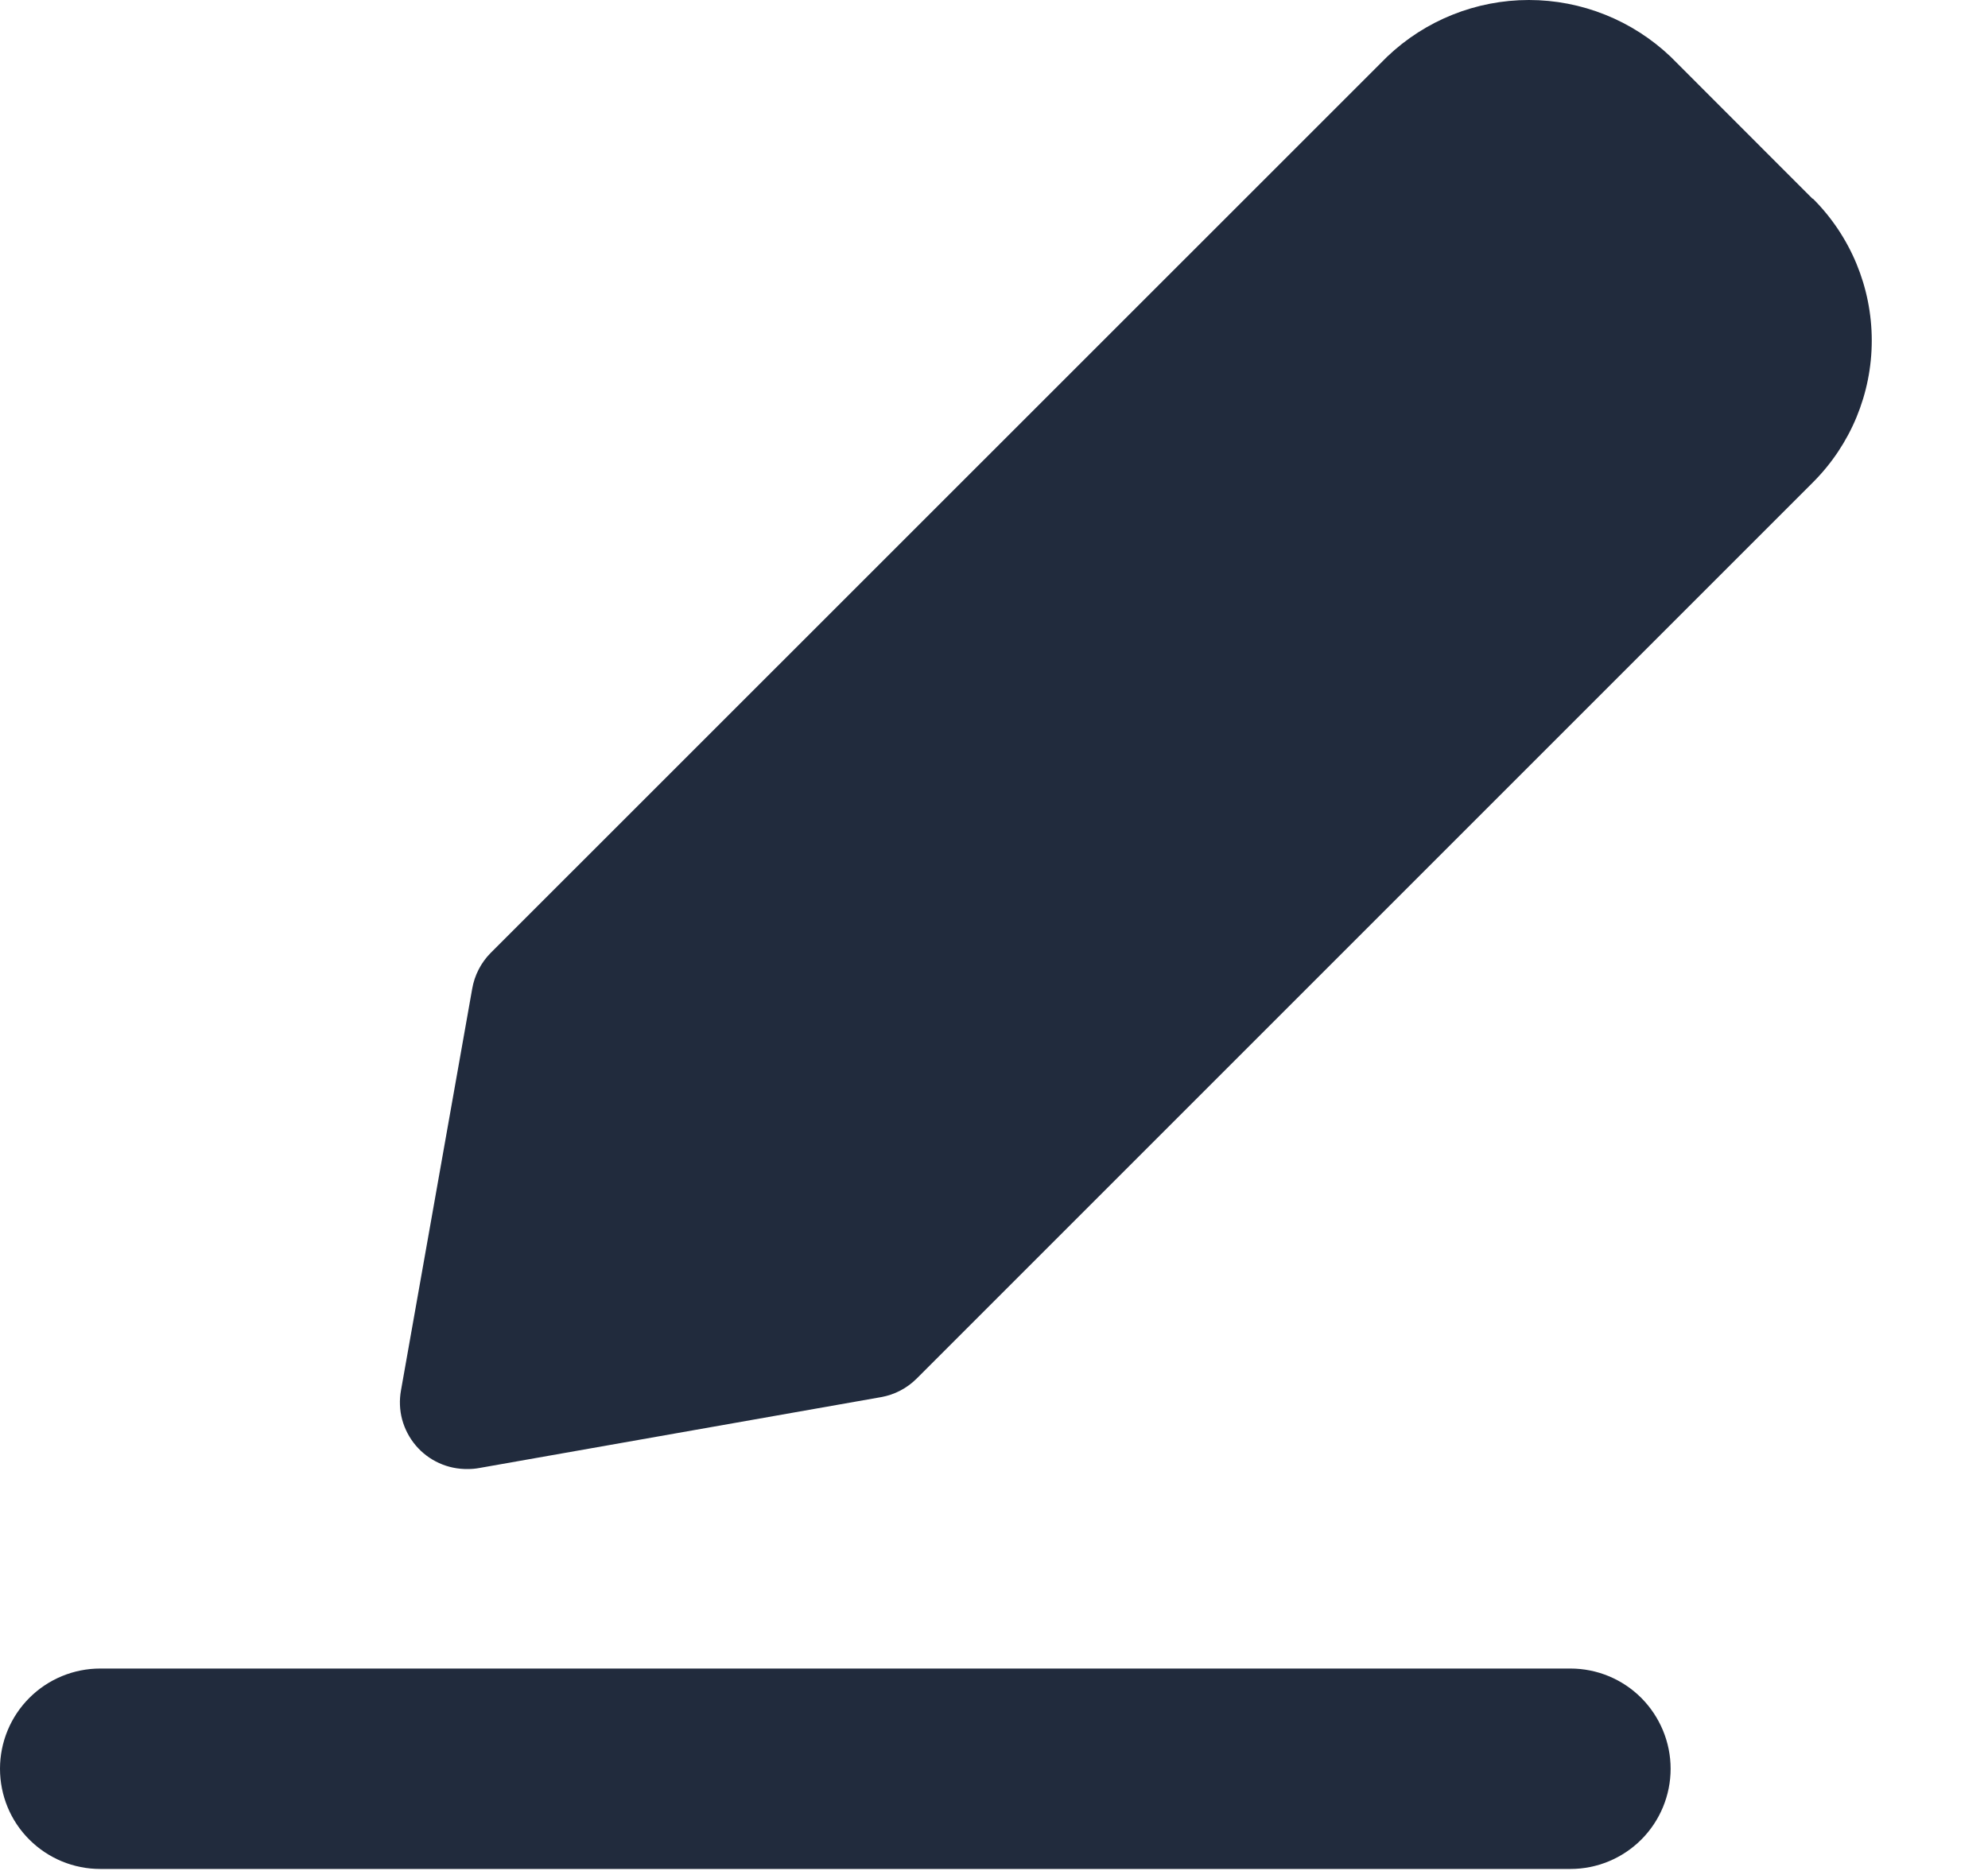
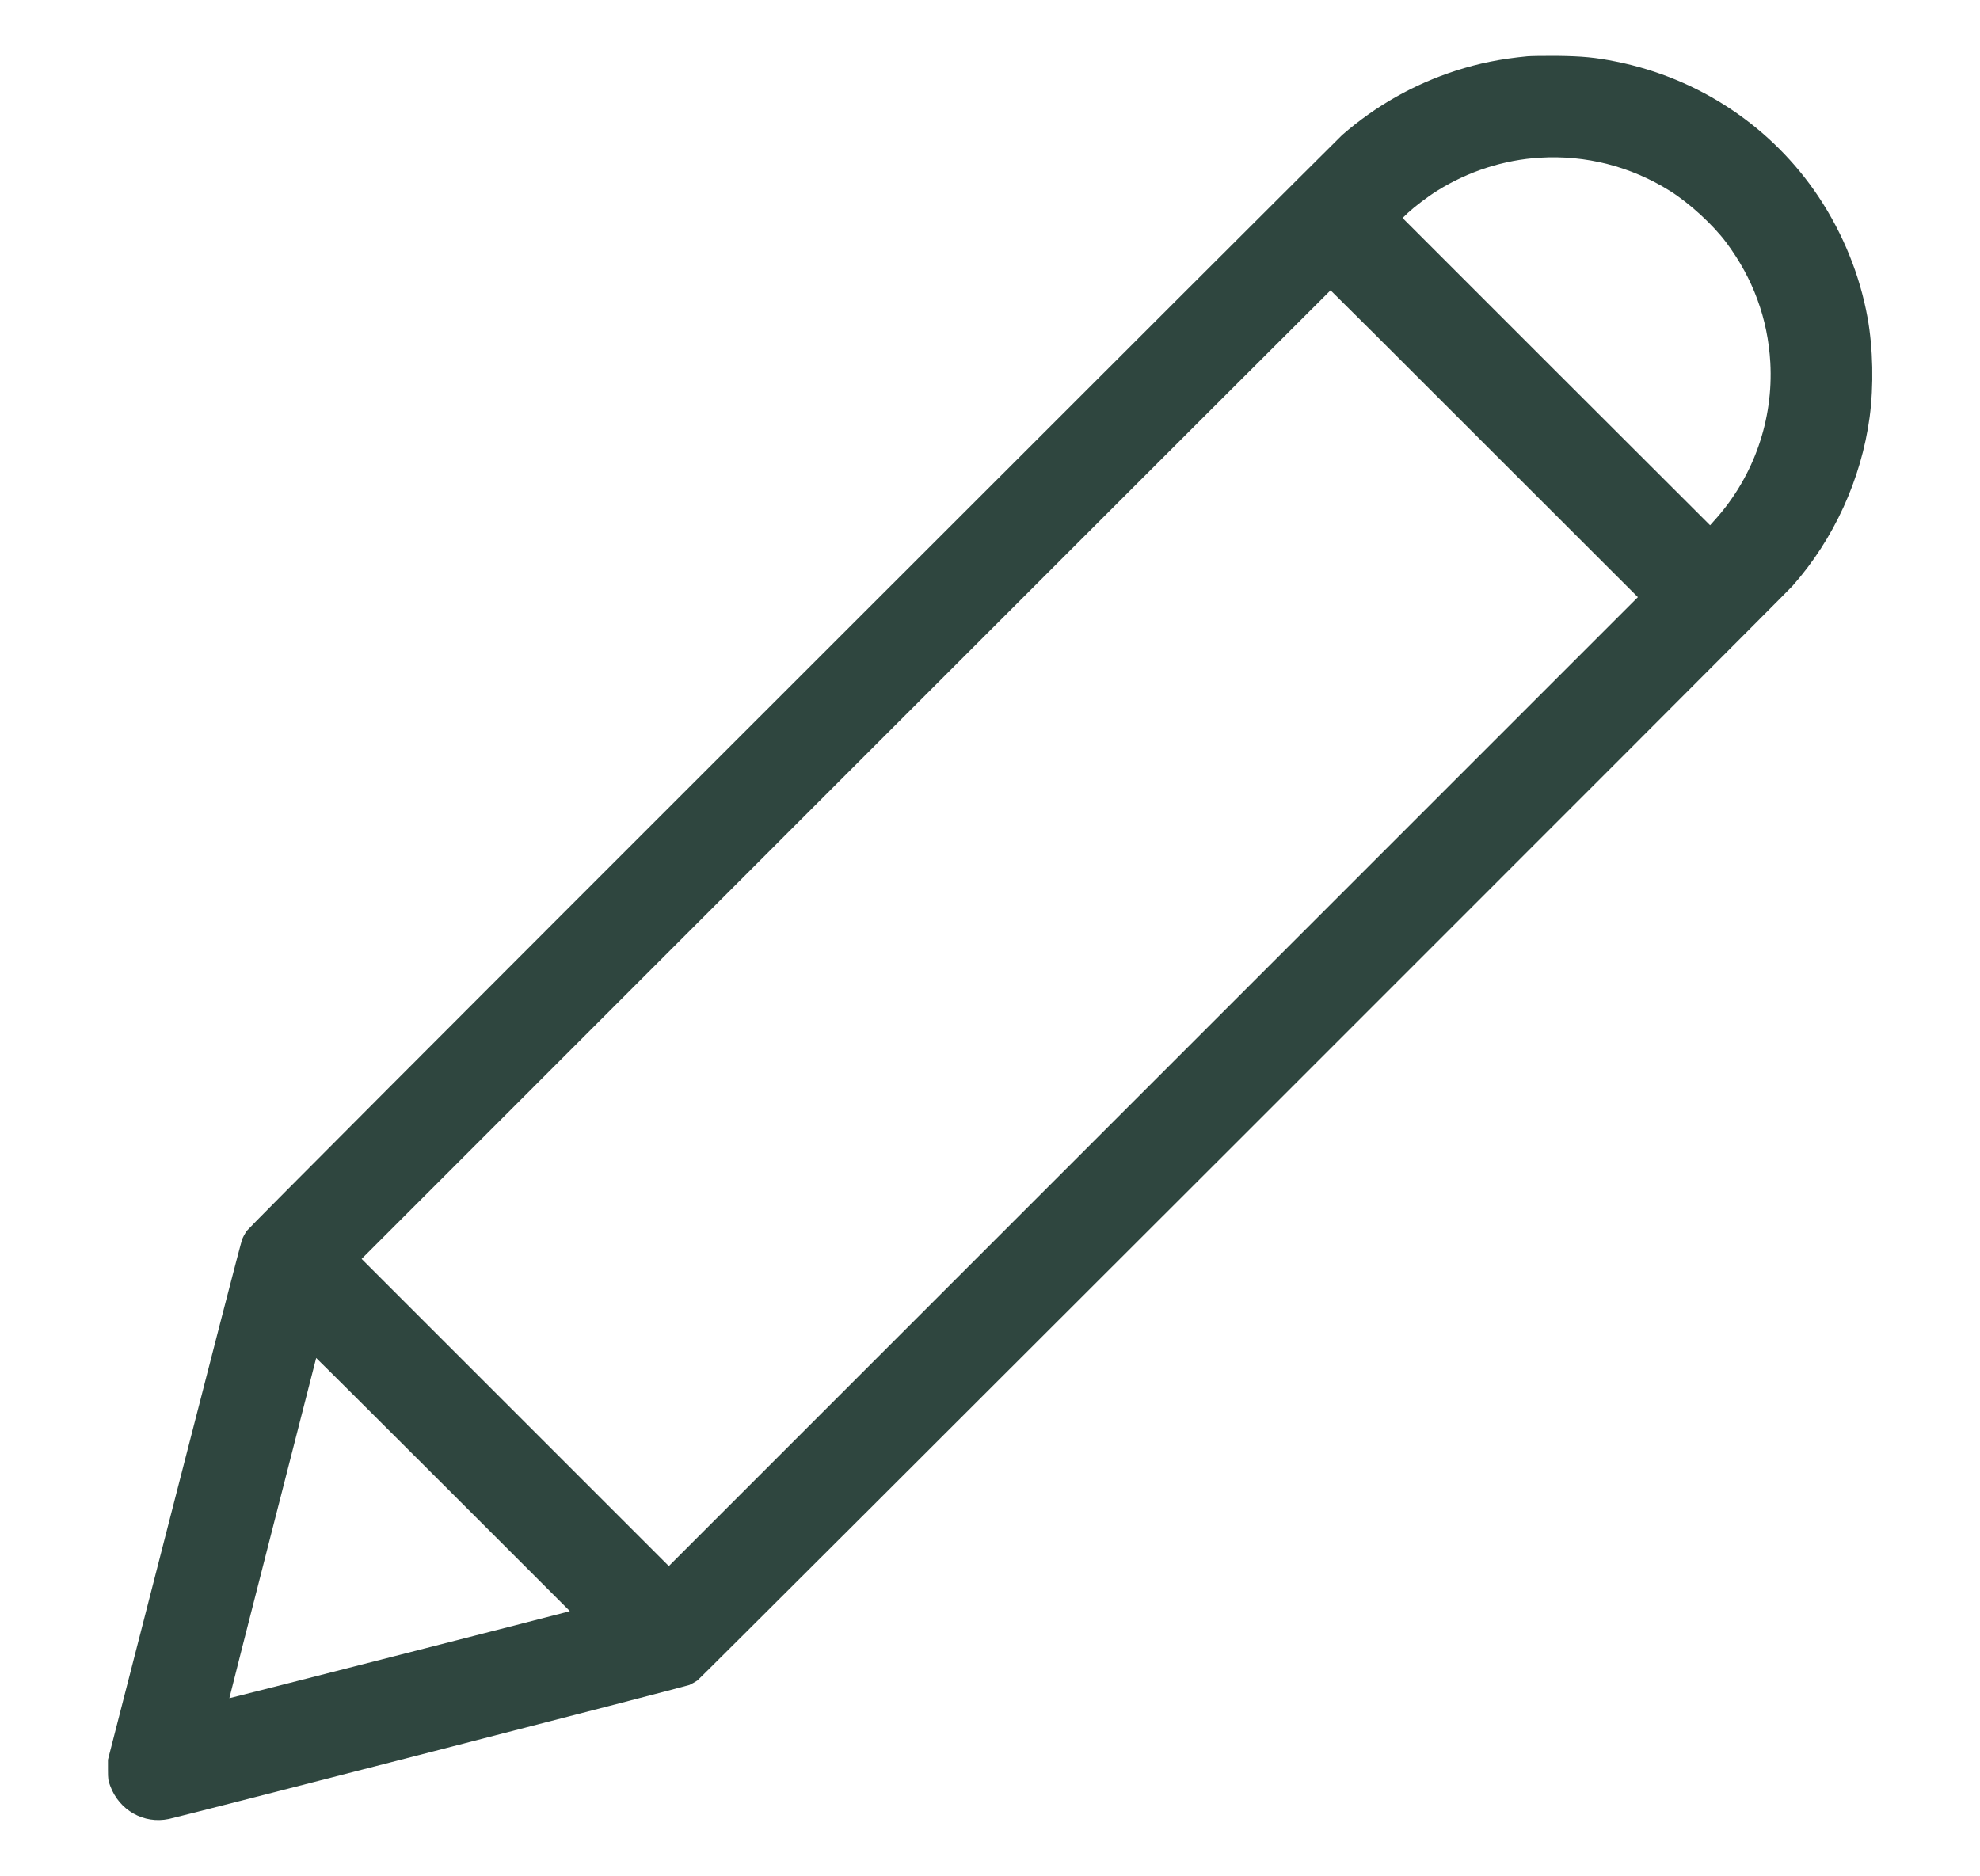
- <svg xmlns="http://www.w3.org/2000/svg" width="17" height="16" viewBox="0 0 17 16" fill="none">
-   <path d="M13.429 14.269H0.857C0.63 14.269 0.412 14.359 0.251 14.52C0.09 14.681 0 14.899 0 15.126C0 15.354 0.09 15.572 0.251 15.732C0.412 15.893 0.63 15.983 0.857 15.983H13.429C13.656 15.983 13.874 15.893 14.035 15.732C14.195 15.572 14.286 15.354 14.286 15.126C14.286 14.899 14.195 14.681 14.035 14.52C13.874 14.359 13.656 14.269 13.429 14.269Z" fill="#212B3D" />
-   <path d="M15.498 1.698L14.286 0.485C13.959 0.174 13.525 0 13.074 0C12.622 0 12.188 0.174 11.862 0.485L4.195 8.15C4.113 8.233 4.058 8.34 4.038 8.455L3.429 11.89C3.414 11.973 3.417 12.058 3.439 12.14C3.461 12.221 3.501 12.297 3.555 12.361C3.61 12.426 3.678 12.477 3.755 12.512C3.832 12.547 3.916 12.564 4 12.563C4.033 12.563 4.067 12.56 4.099 12.554L7.534 11.948C7.649 11.928 7.756 11.872 7.839 11.789L15.504 4.124C15.825 3.803 16.006 3.367 16.006 2.912C16.006 2.457 15.825 2.021 15.504 1.7L15.498 1.698Z" fill="#212B3D" />
+ <svg xmlns="http://www.w3.org/2000/svg" width="19" height="18" viewBox="0 0 19 18" fill="none">
+   <path fill-rule="evenodd" clip-rule="evenodd" d="M14.658 0.54C14.399 0.565 14.192 0.607 13.971 0.678C13.566 0.809 13.202 1.015 12.88 1.295C12.86 1.312 10.492 3.677 7.618 6.551C4.27 9.897 2.382 11.79 2.365 11.816C2.35 11.839 2.331 11.875 2.323 11.896C2.314 11.917 2.021 13.049 1.672 14.411L1.036 16.888L1.036 16.985C1.036 17.074 1.038 17.087 1.057 17.138C1.143 17.374 1.38 17.508 1.621 17.457C1.749 17.43 6.585 16.185 6.616 16.171C6.636 16.162 6.67 16.142 6.692 16.128C6.727 16.103 17.116 5.72 17.201 5.623C17.597 5.176 17.861 4.598 17.941 4.003C17.981 3.701 17.974 3.344 17.921 3.049C17.847 2.64 17.686 2.243 17.452 1.89C17.006 1.219 16.305 0.751 15.508 0.591C15.308 0.551 15.185 0.539 14.943 0.536C14.822 0.535 14.694 0.537 14.658 0.54ZM14.777 1.513C14.433 1.533 14.09 1.644 13.792 1.83C13.703 1.885 13.577 1.981 13.511 2.042L13.459 2.092L14.934 3.567L16.41 5.041L16.469 4.975C16.831 4.565 17.018 4.027 16.988 3.481C16.964 3.058 16.823 2.673 16.564 2.326C16.438 2.157 16.209 1.947 16.023 1.831C15.649 1.597 15.217 1.486 14.777 1.513ZM8.117 7.434L3.47 12.082L4.944 13.556L6.418 15.03L11.067 10.381L15.717 5.731L14.244 4.259C13.435 3.449 12.77 2.786 12.768 2.786C12.766 2.786 10.673 4.878 8.117 7.434ZM3.034 13.033C3.034 13.036 2.846 13.771 2.616 14.667C2.387 15.563 2.2 16.297 2.201 16.298C2.203 16.3 5.351 15.495 5.437 15.471L5.468 15.462L4.251 14.245C3.582 13.576 3.034 13.031 3.034 13.033Z" fill="#2F463F" />
</svg>
